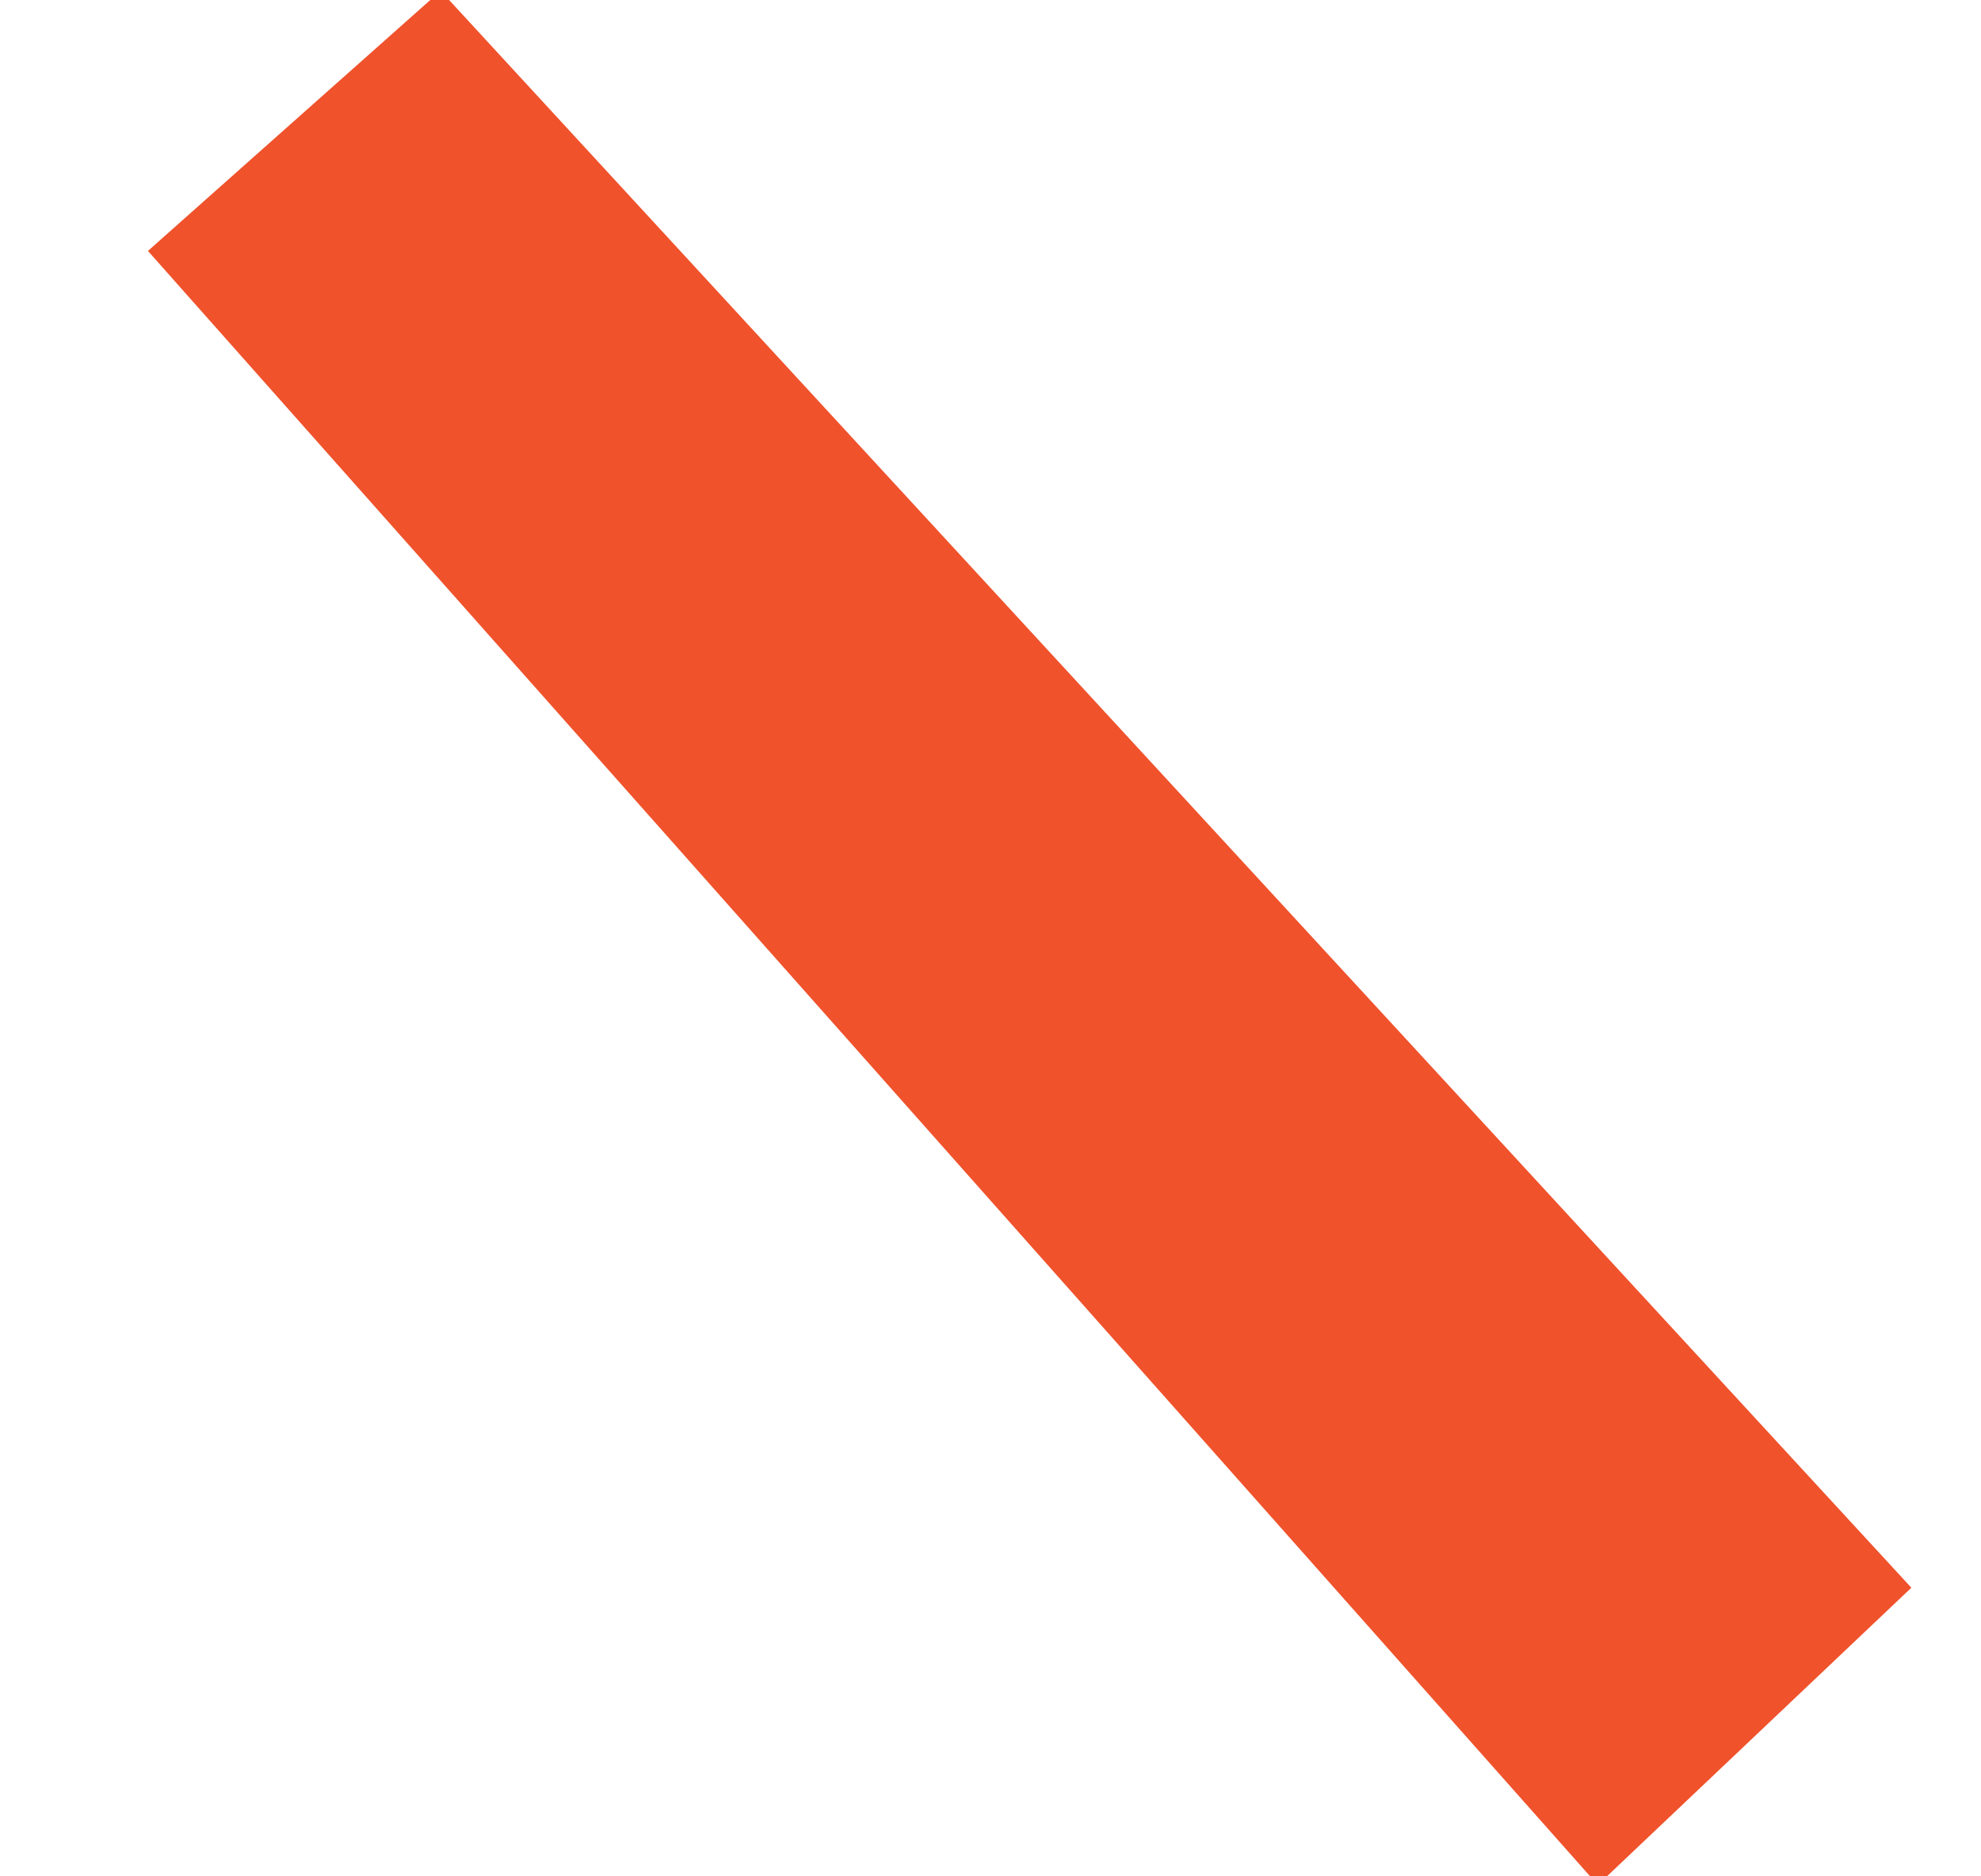
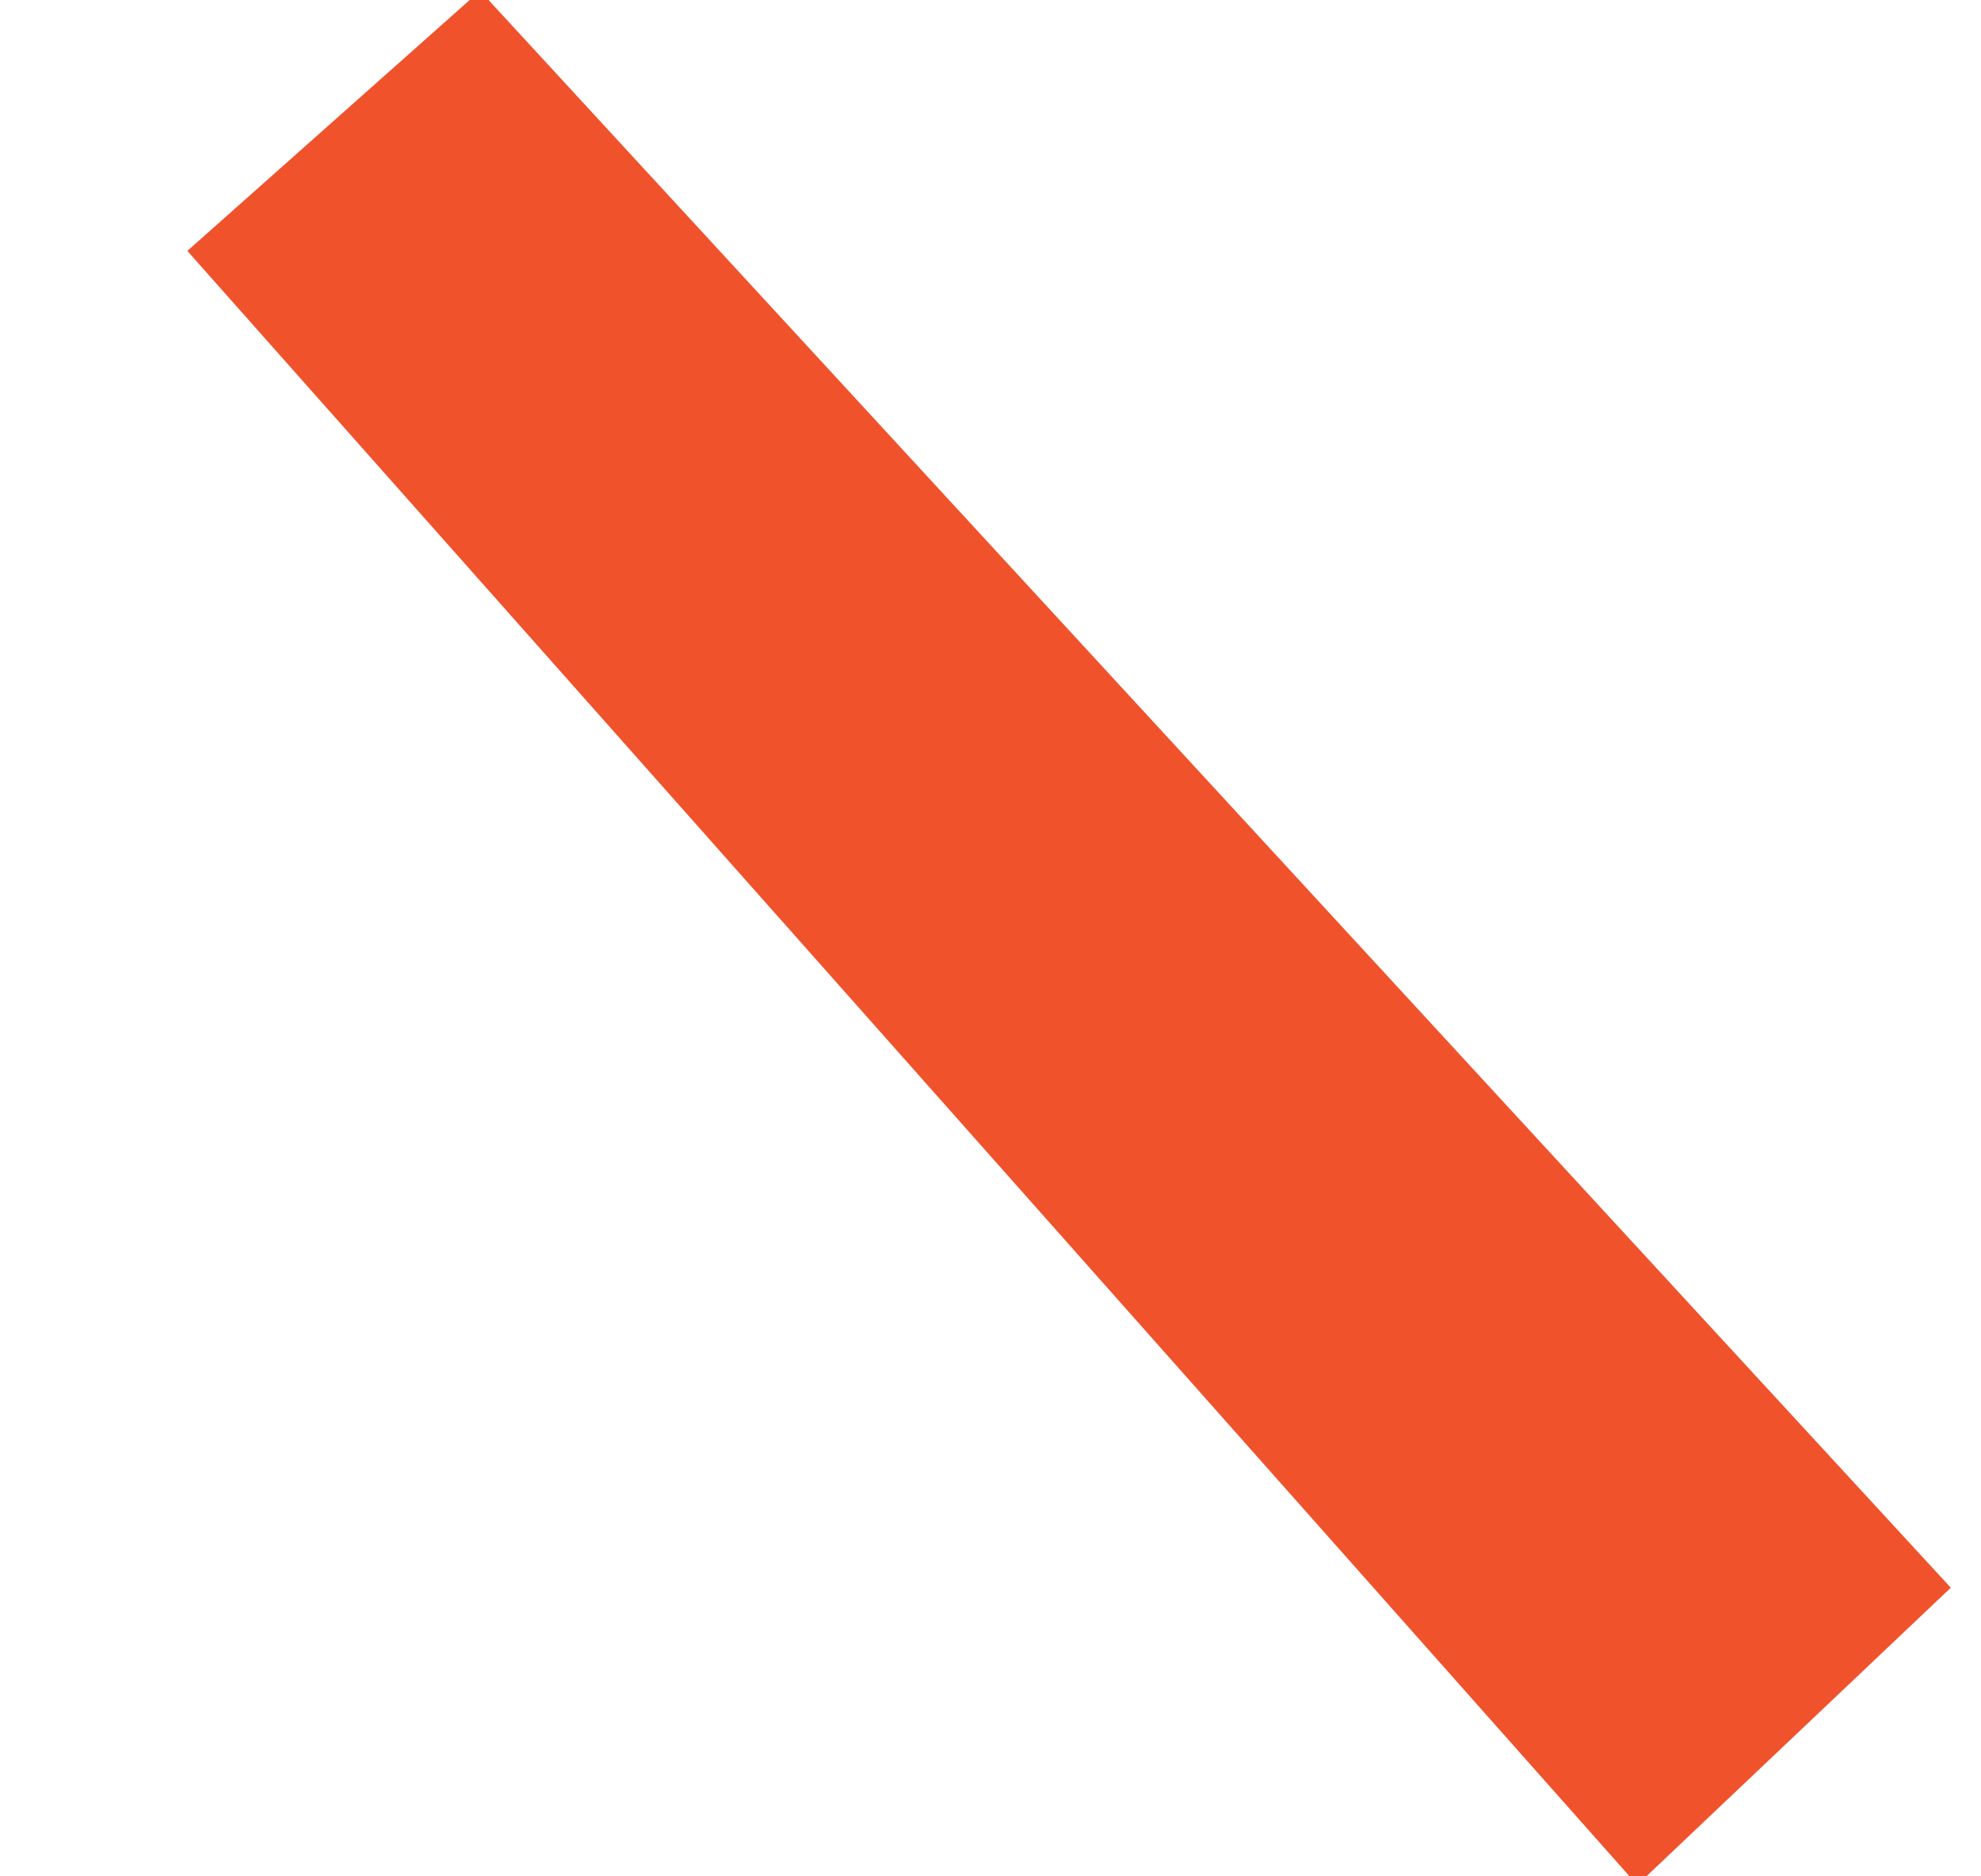
- <svg xmlns="http://www.w3.org/2000/svg" viewBox="161.483 132.775 150.737 142.743">
+ <svg xmlns="http://www.w3.org/2000/svg" viewBox="158.483 132.775 150.737 142.743">
  <polygon style="stroke: #F0522C; fill: #F0522C" points="194.976 132.775 306.22 253.589 283.094 275.518 173.445 151.914" transform="matrix(1, 0, 0, 1, 0, 0)" />
  <polygon style="stroke: #F0522C; fill: #F0522C; transform-origin: 232.854px 202.553px;" points="187.998 131.181 299.242 251.995 276.116 273.924 166.467 150.32" transform="matrix(0, 1, -1, 0, 0, 0)" />
</svg>
